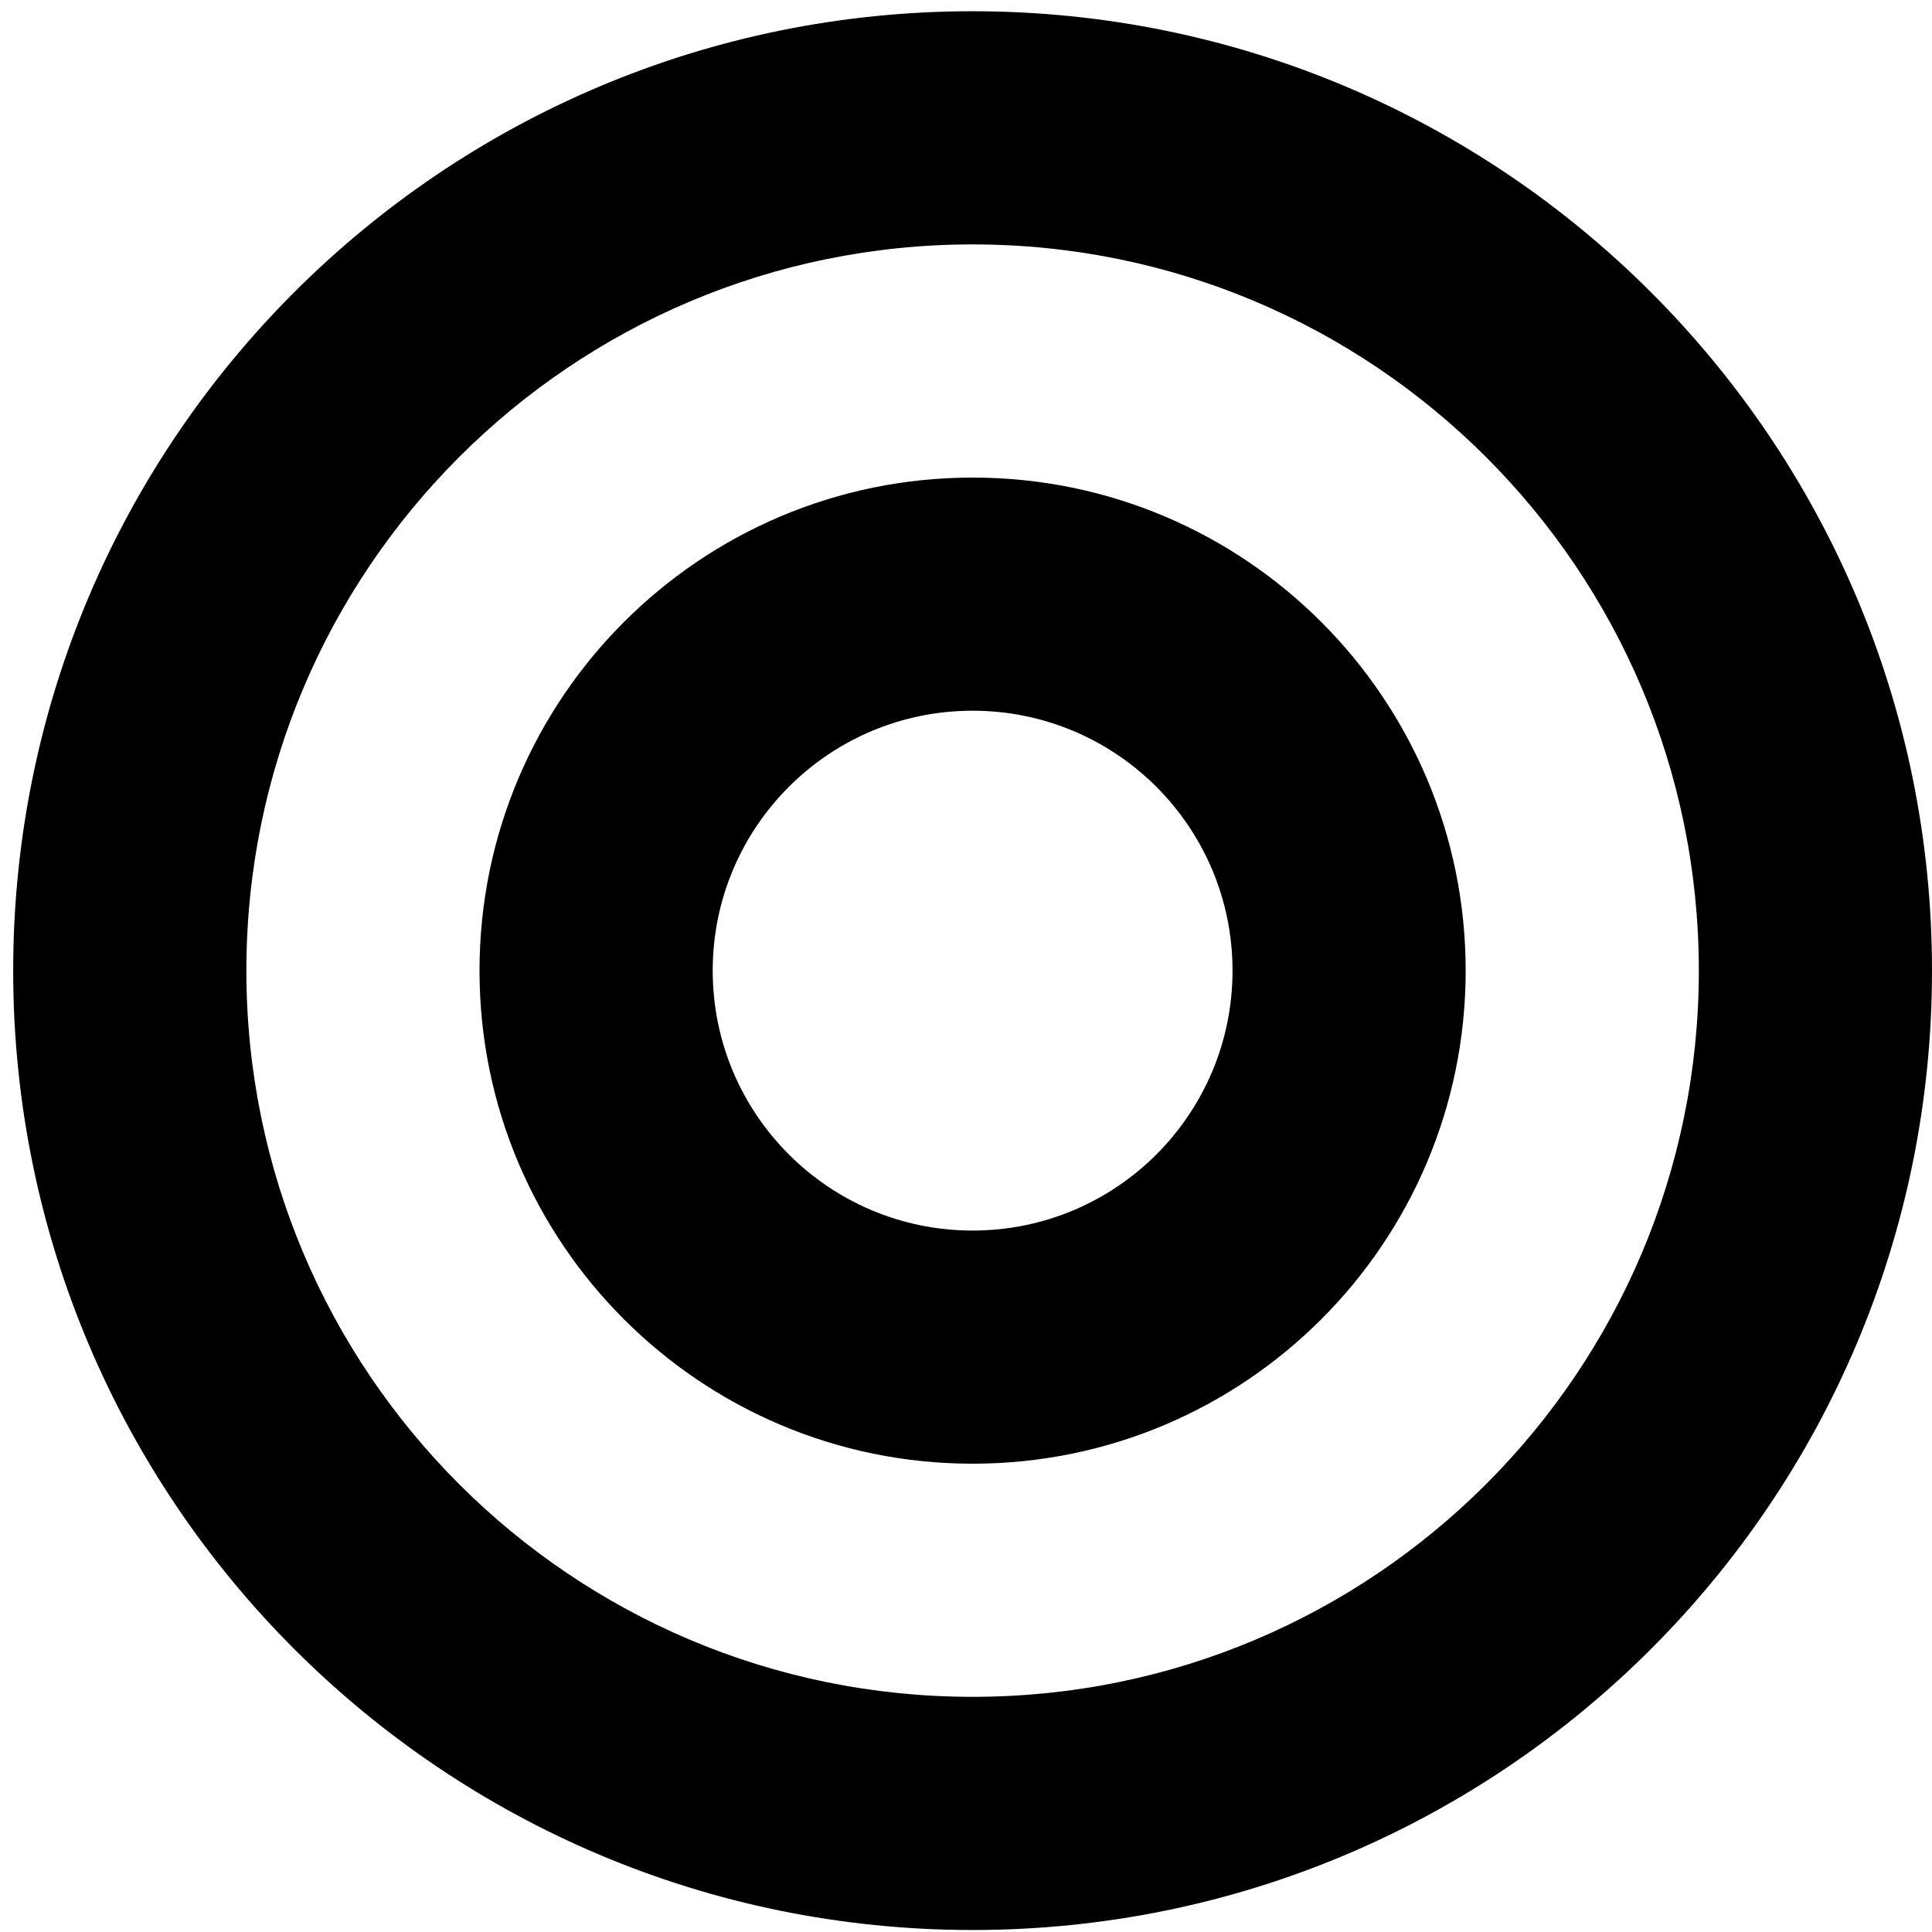
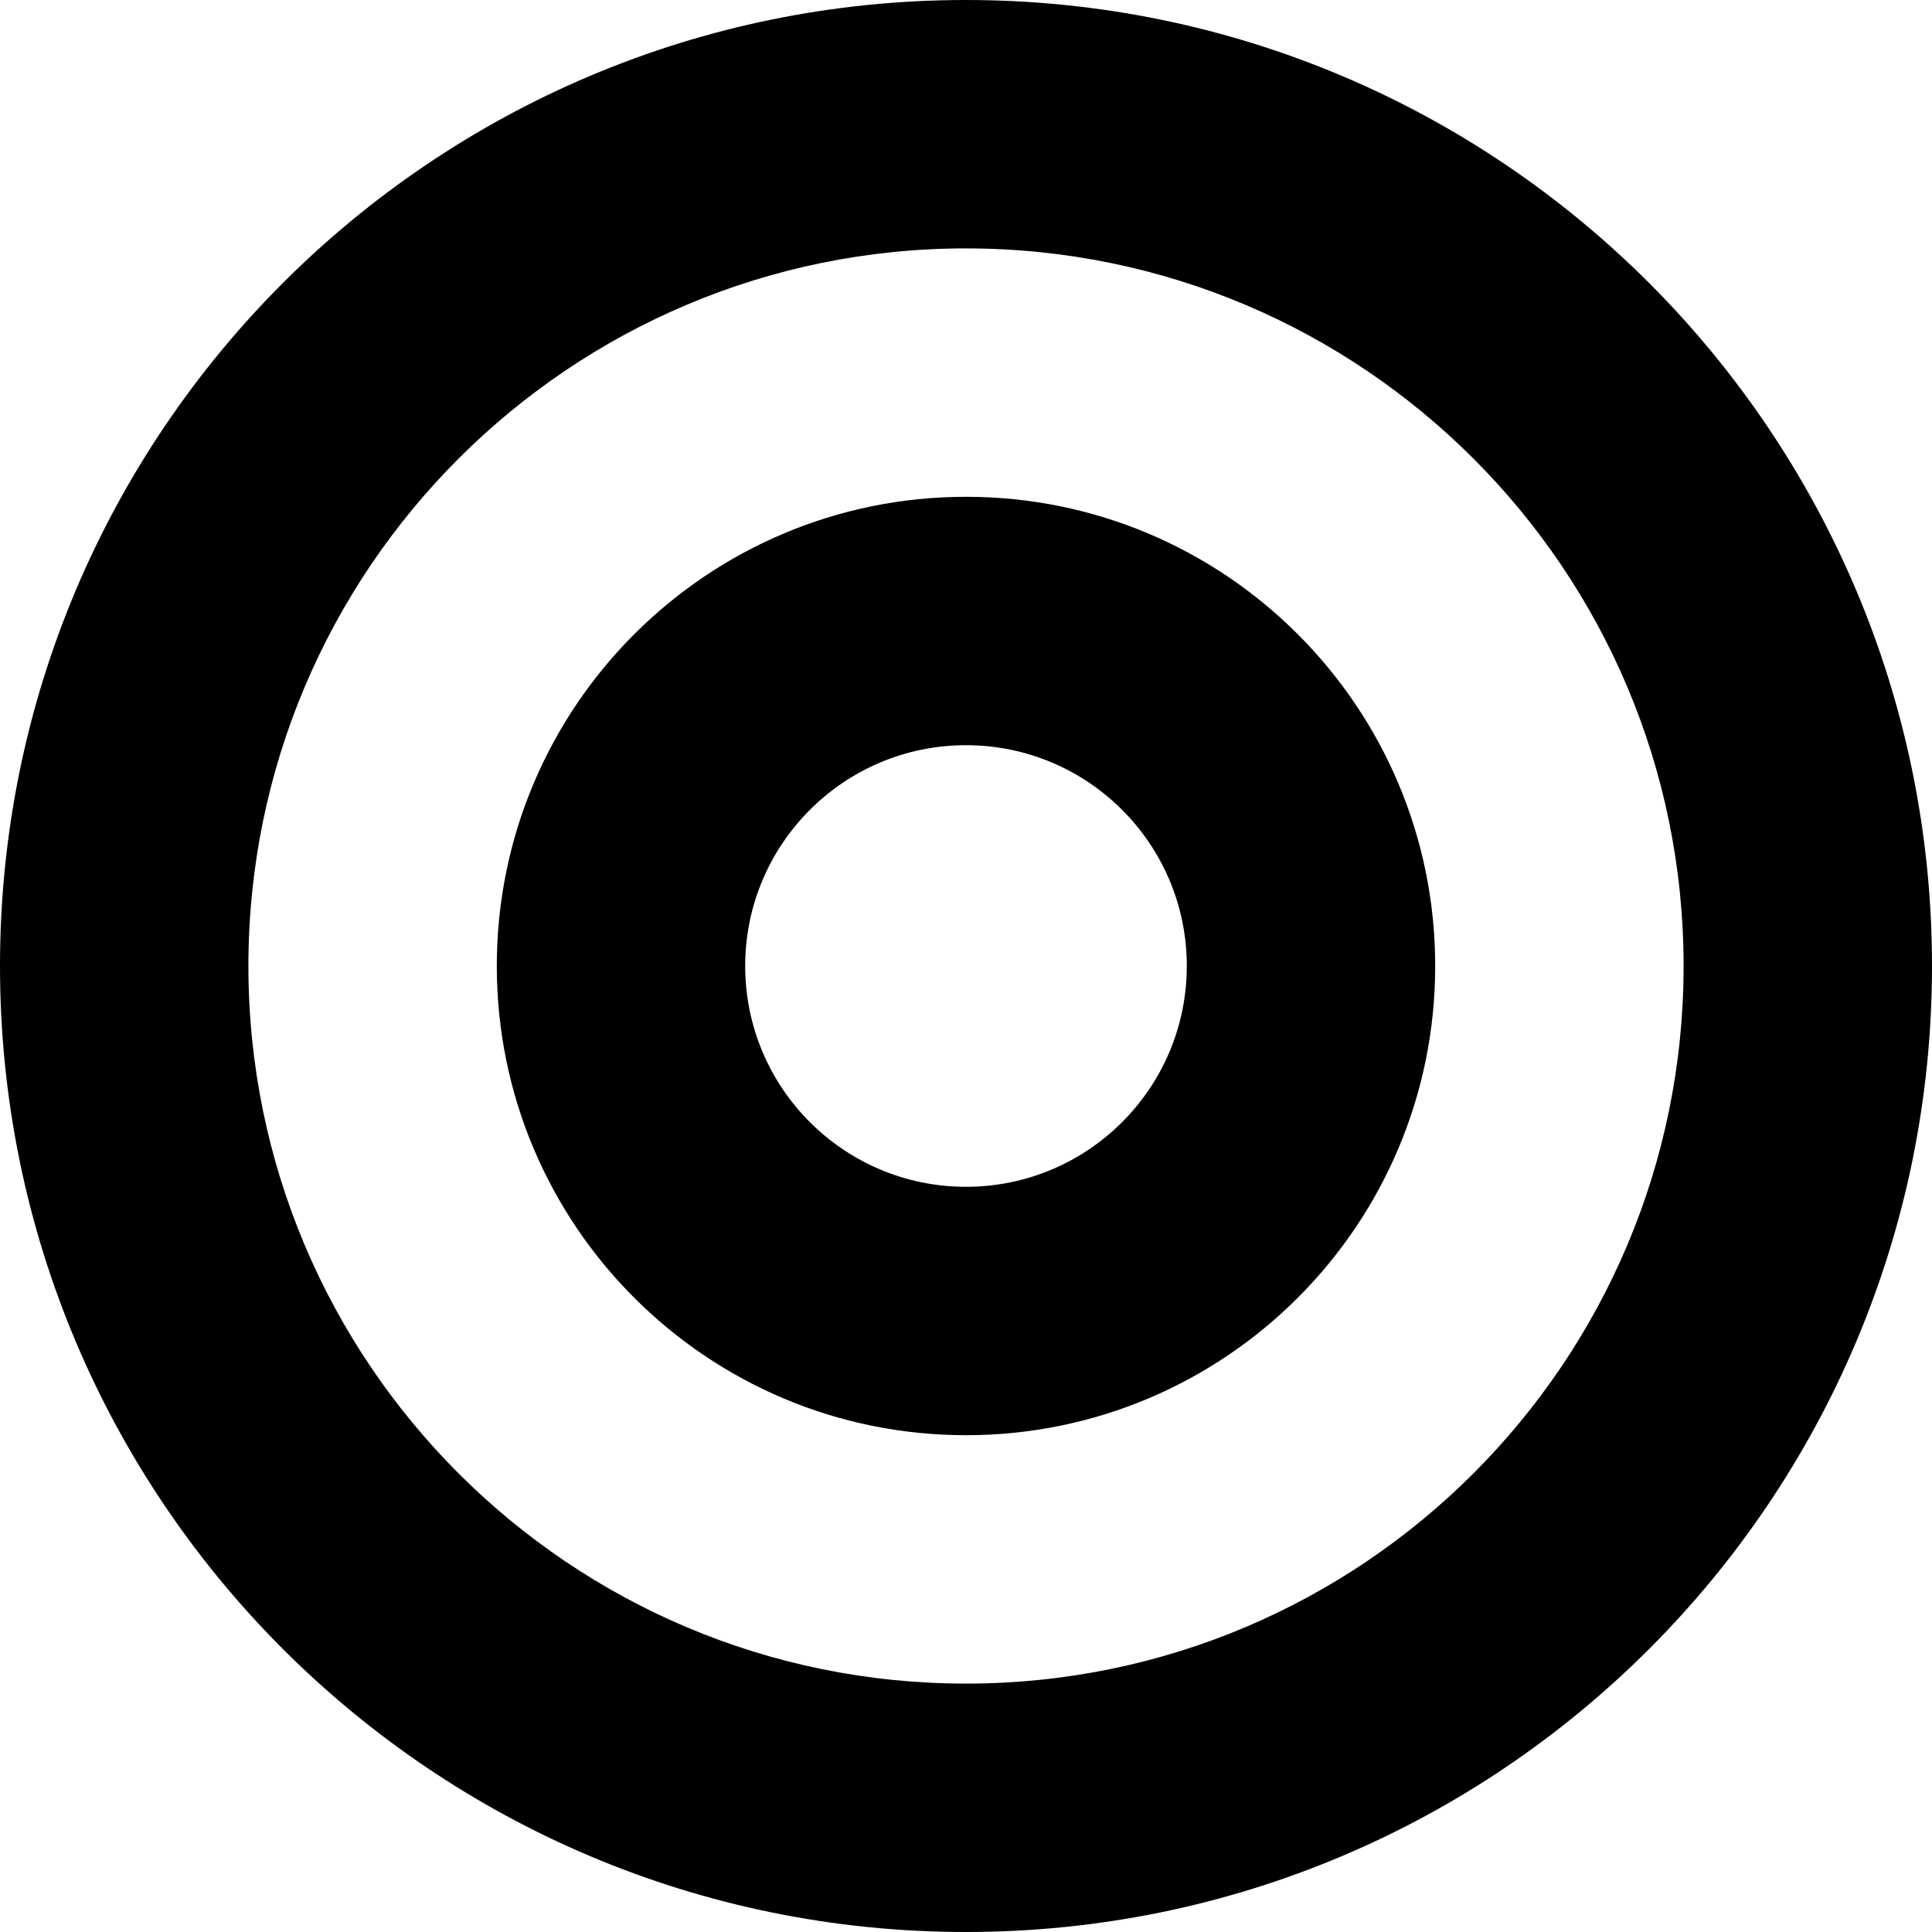
- <svg xmlns="http://www.w3.org/2000/svg" version="1.2" viewBox="0 0 70.629 70.629" xml:space="preserve" preserveAspectRatio="xMidYMid meet" baseProfile="tiny-ps">
-   <path d="M70.629,35.485c0,19.368-15.703,35.071-35.073,35.071c-19.371,0-35.074-15.703-35.074-35.071  c0-19.372,15.704-35.074,35.074-35.074C54.927,0.412,70.629,16.114,70.629,35.485z M35.556,8.935  c-14.663,0-26.549,11.887-26.549,26.549c0,14.662,11.887,26.548,26.549,26.548s26.549-11.887,26.549-26.548  C62.105,20.822,50.219,8.935,35.556,8.935z M53.581,35.484c0,9.955-8.069,18.025-18.024,18.025S17.53,45.439,17.53,35.484  c0-9.955,8.072-18.025,18.027-18.025S53.581,25.529,53.581,35.484z M35.557,25.982c-5.248,0-9.502,4.254-9.502,9.502  s4.254,9.502,9.502,9.502c5.248,0,9.501-4.254,9.501-9.502S40.804,25.982,35.557,25.982z" />
+ <svg xmlns="http://www.w3.org/2000/svg" version="1.2" viewBox="0 0 70 70" xml:space="preserve" preserveAspectRatio="xMidYMid meet" baseProfile="tiny-ps">
+   <path d="M0 35A35 35 0 1 1 70 35A35 35 0 1 1 0 35ZM9 35A26 26 0 1 0 61 35A26 26 0 1 0 9 35ZM18 35A17 17 0 1 1 52 35A17 17 0 1 1 18 35ZM27 35A8 8 0 1 0 43 35A8 8 0 1 0 27 35Z" />
</svg>
